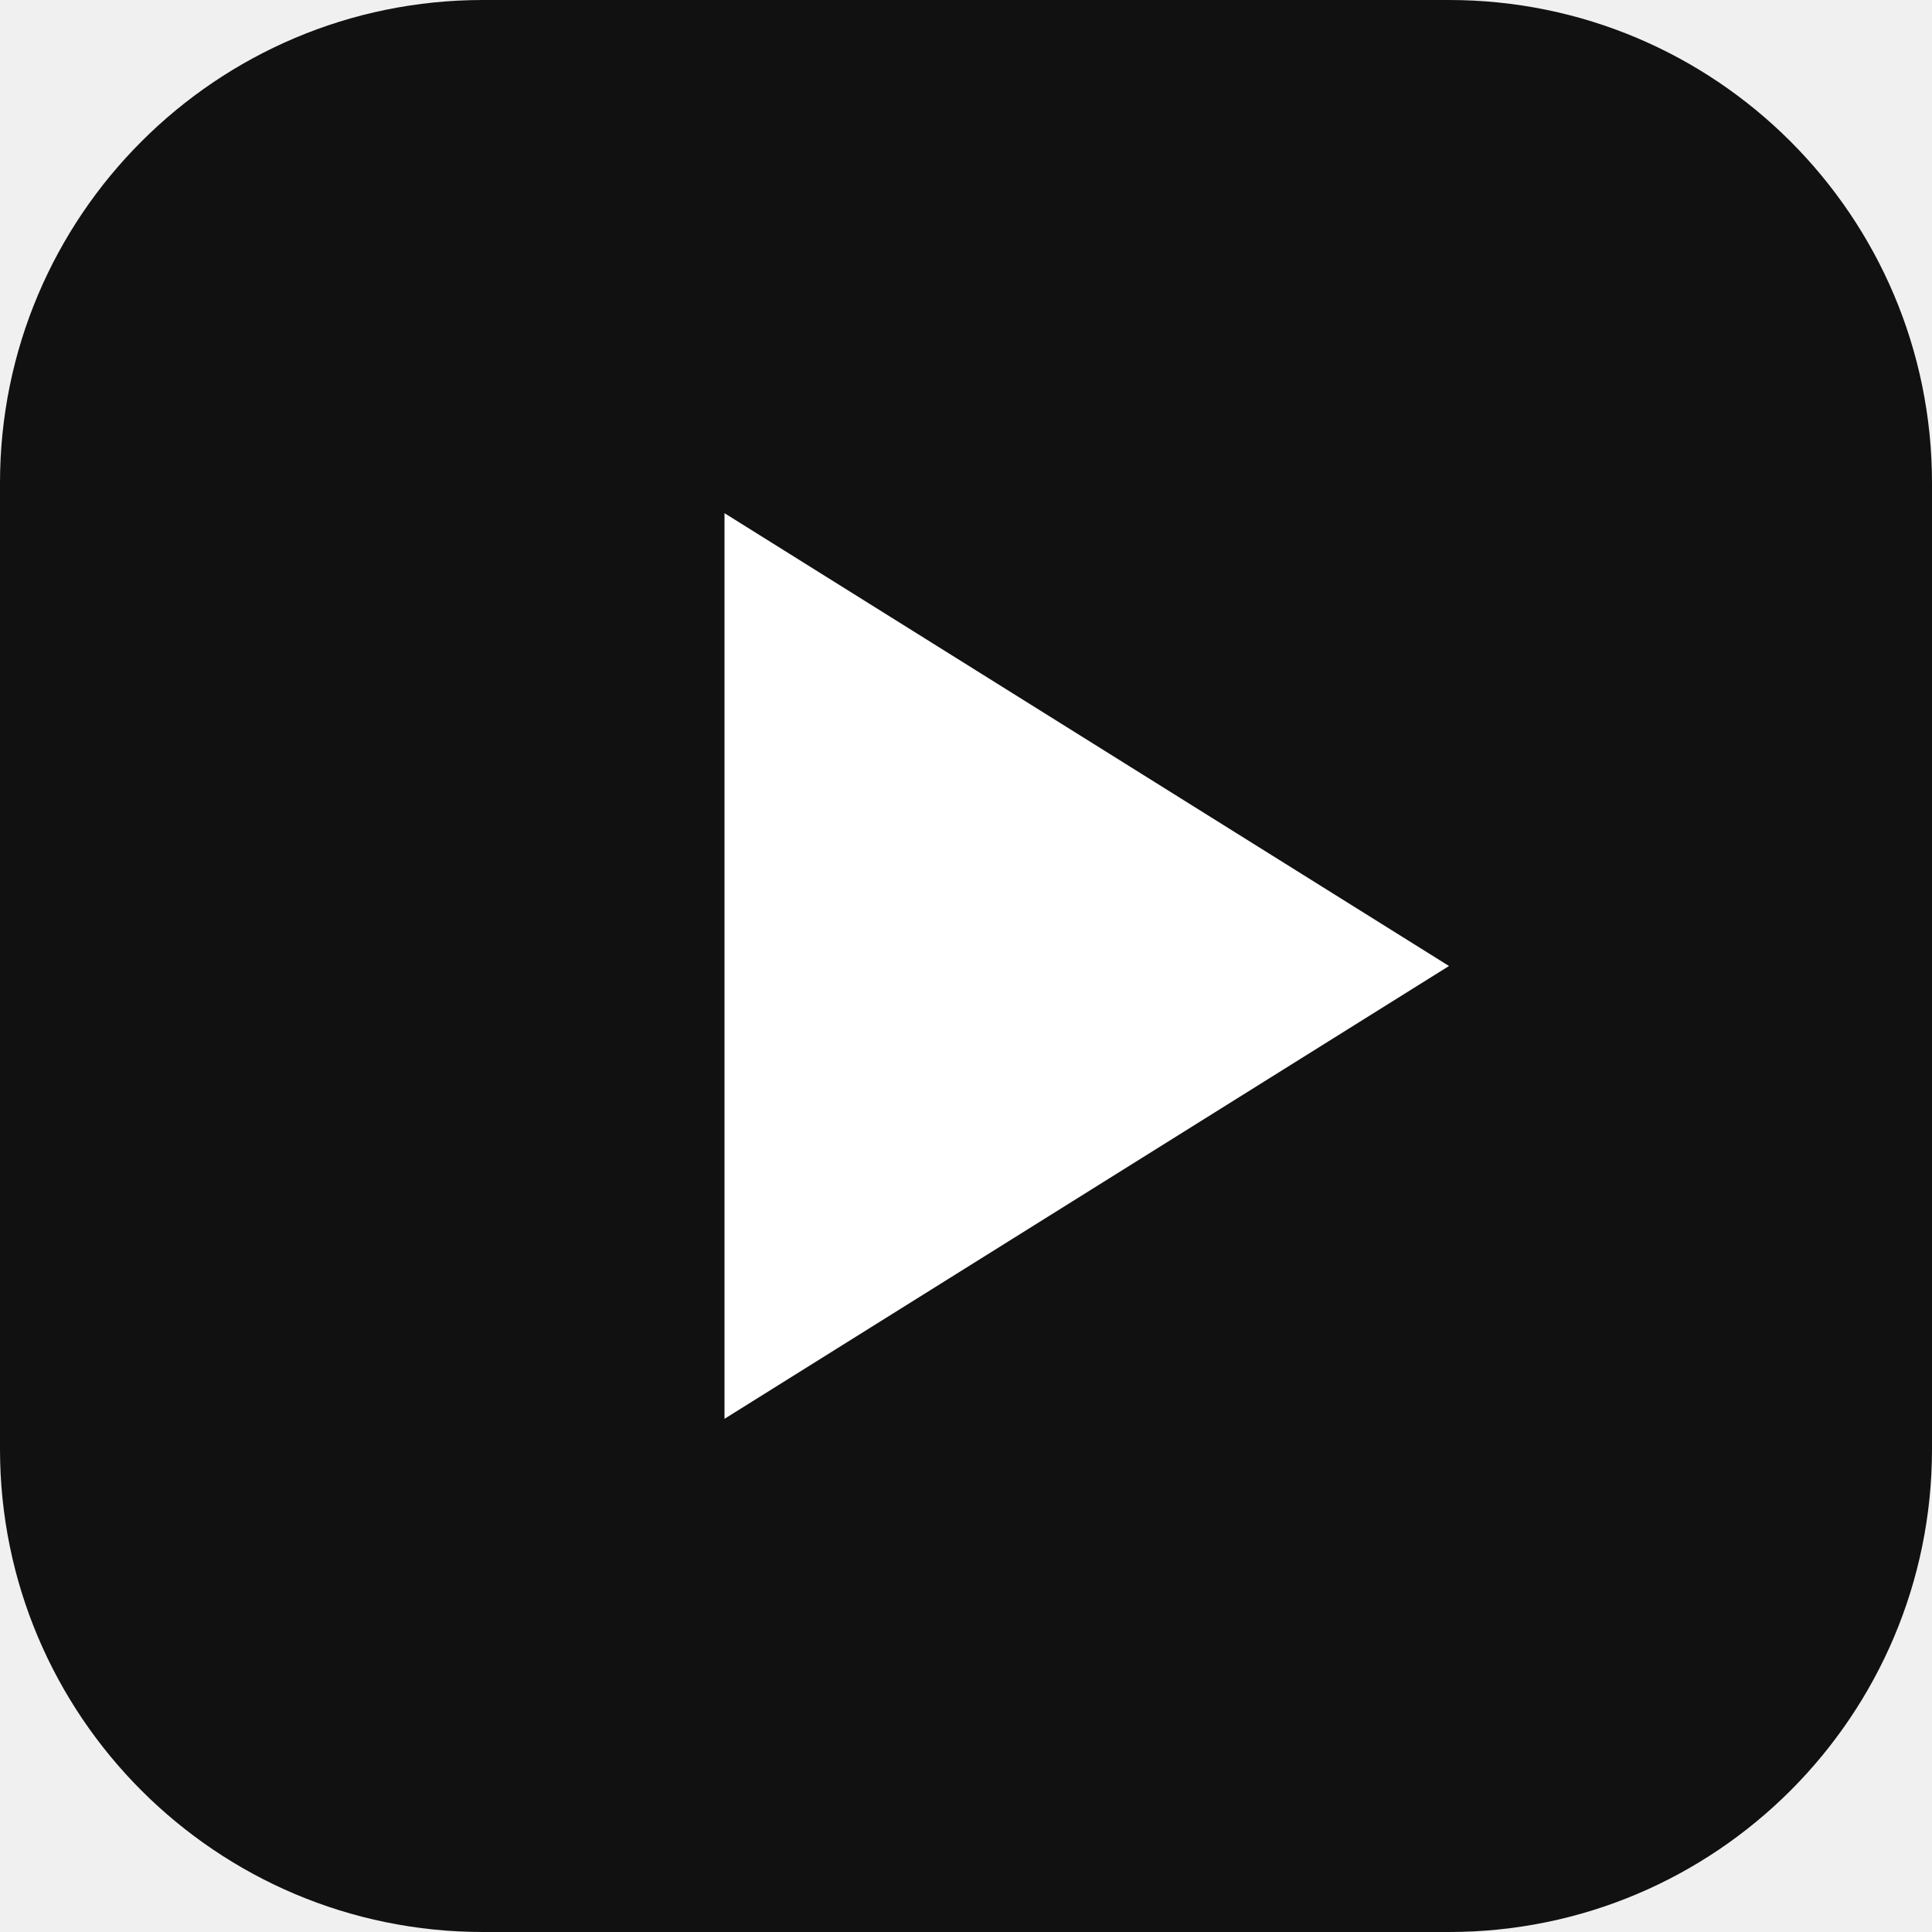
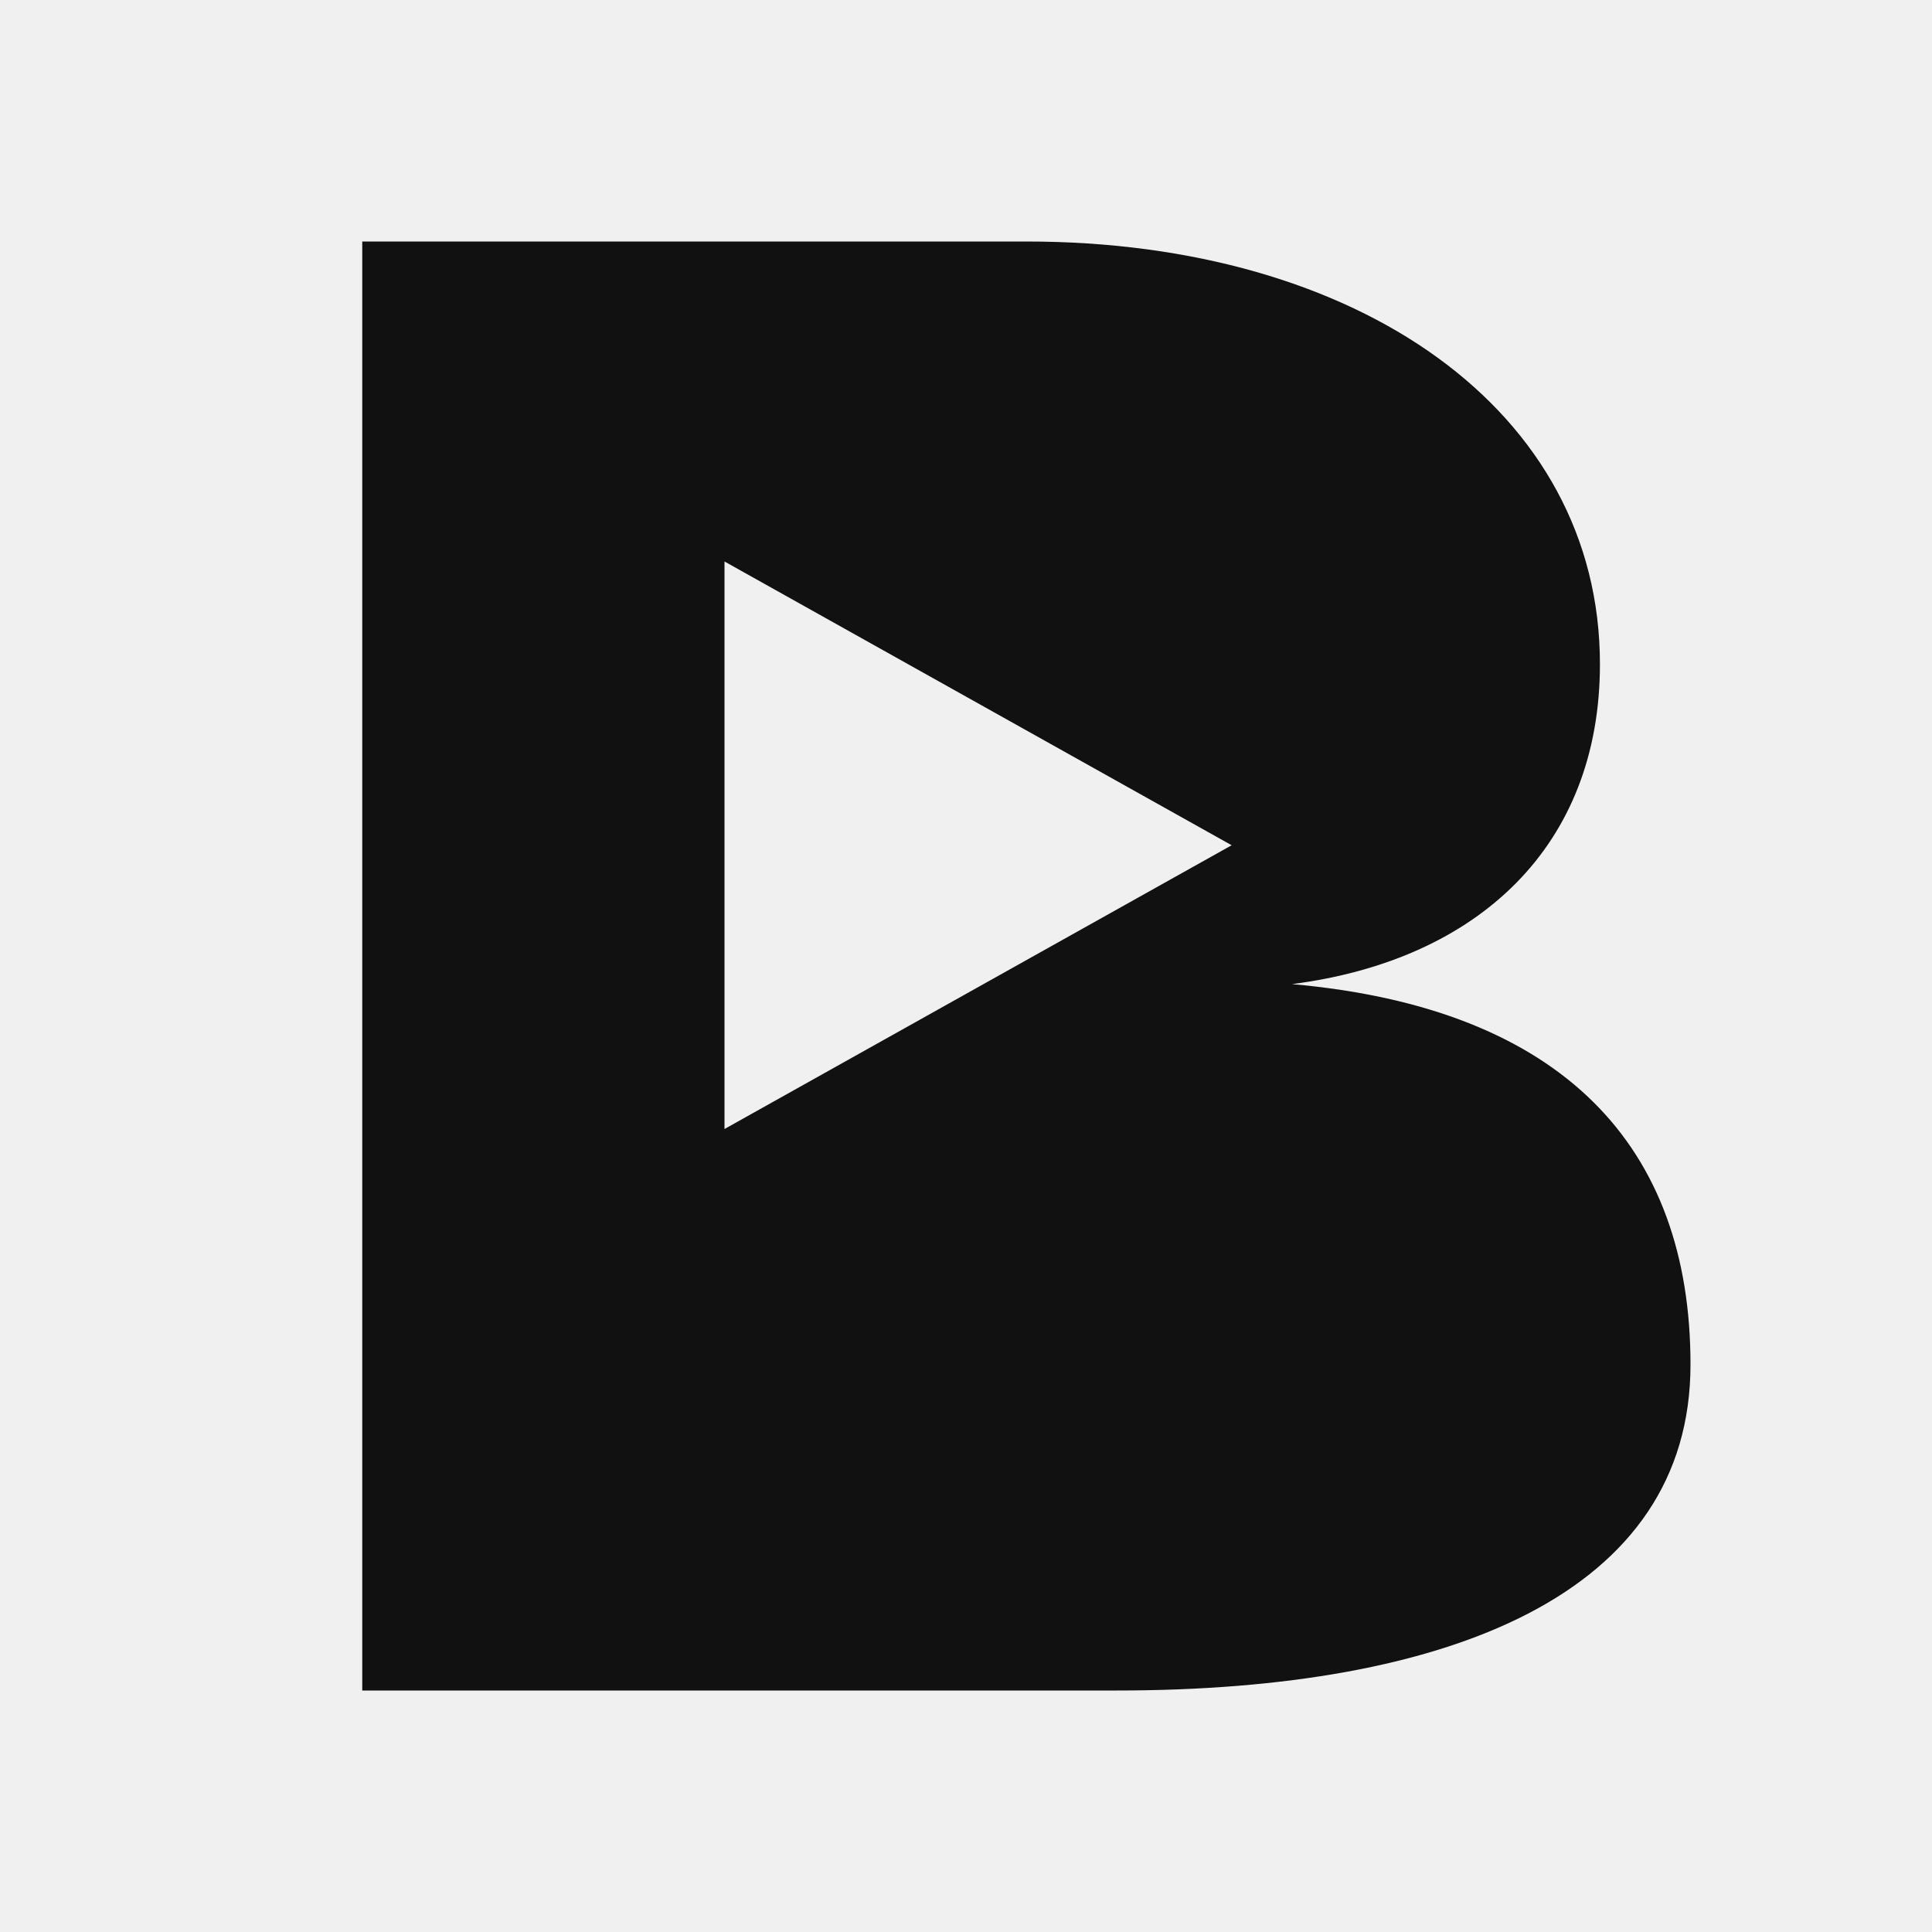
<svg xmlns="http://www.w3.org/2000/svg" viewBox="0 0 32 32" role="img" aria-label="Britech">
-   <rect width="32" height="32" rx="8" fill="#111111" />
-   <path d="M12 8.5 L24 16 L12 23.5 Z" fill="#ffffff" />
+   <path fill="#111111" fill-rule="evenodd" d="M6 4 H17 C22.5 4 26.5 6.8 26.5 11 C26.5 14 24.5 15.9 21.4 16.3 C25.9 16.7 28 19 28 22.6 C28 26.4 24 28 18.5 28 H6 Z M12 9.3 L20.4 14 L12 18.7 Z" />
</svg>
